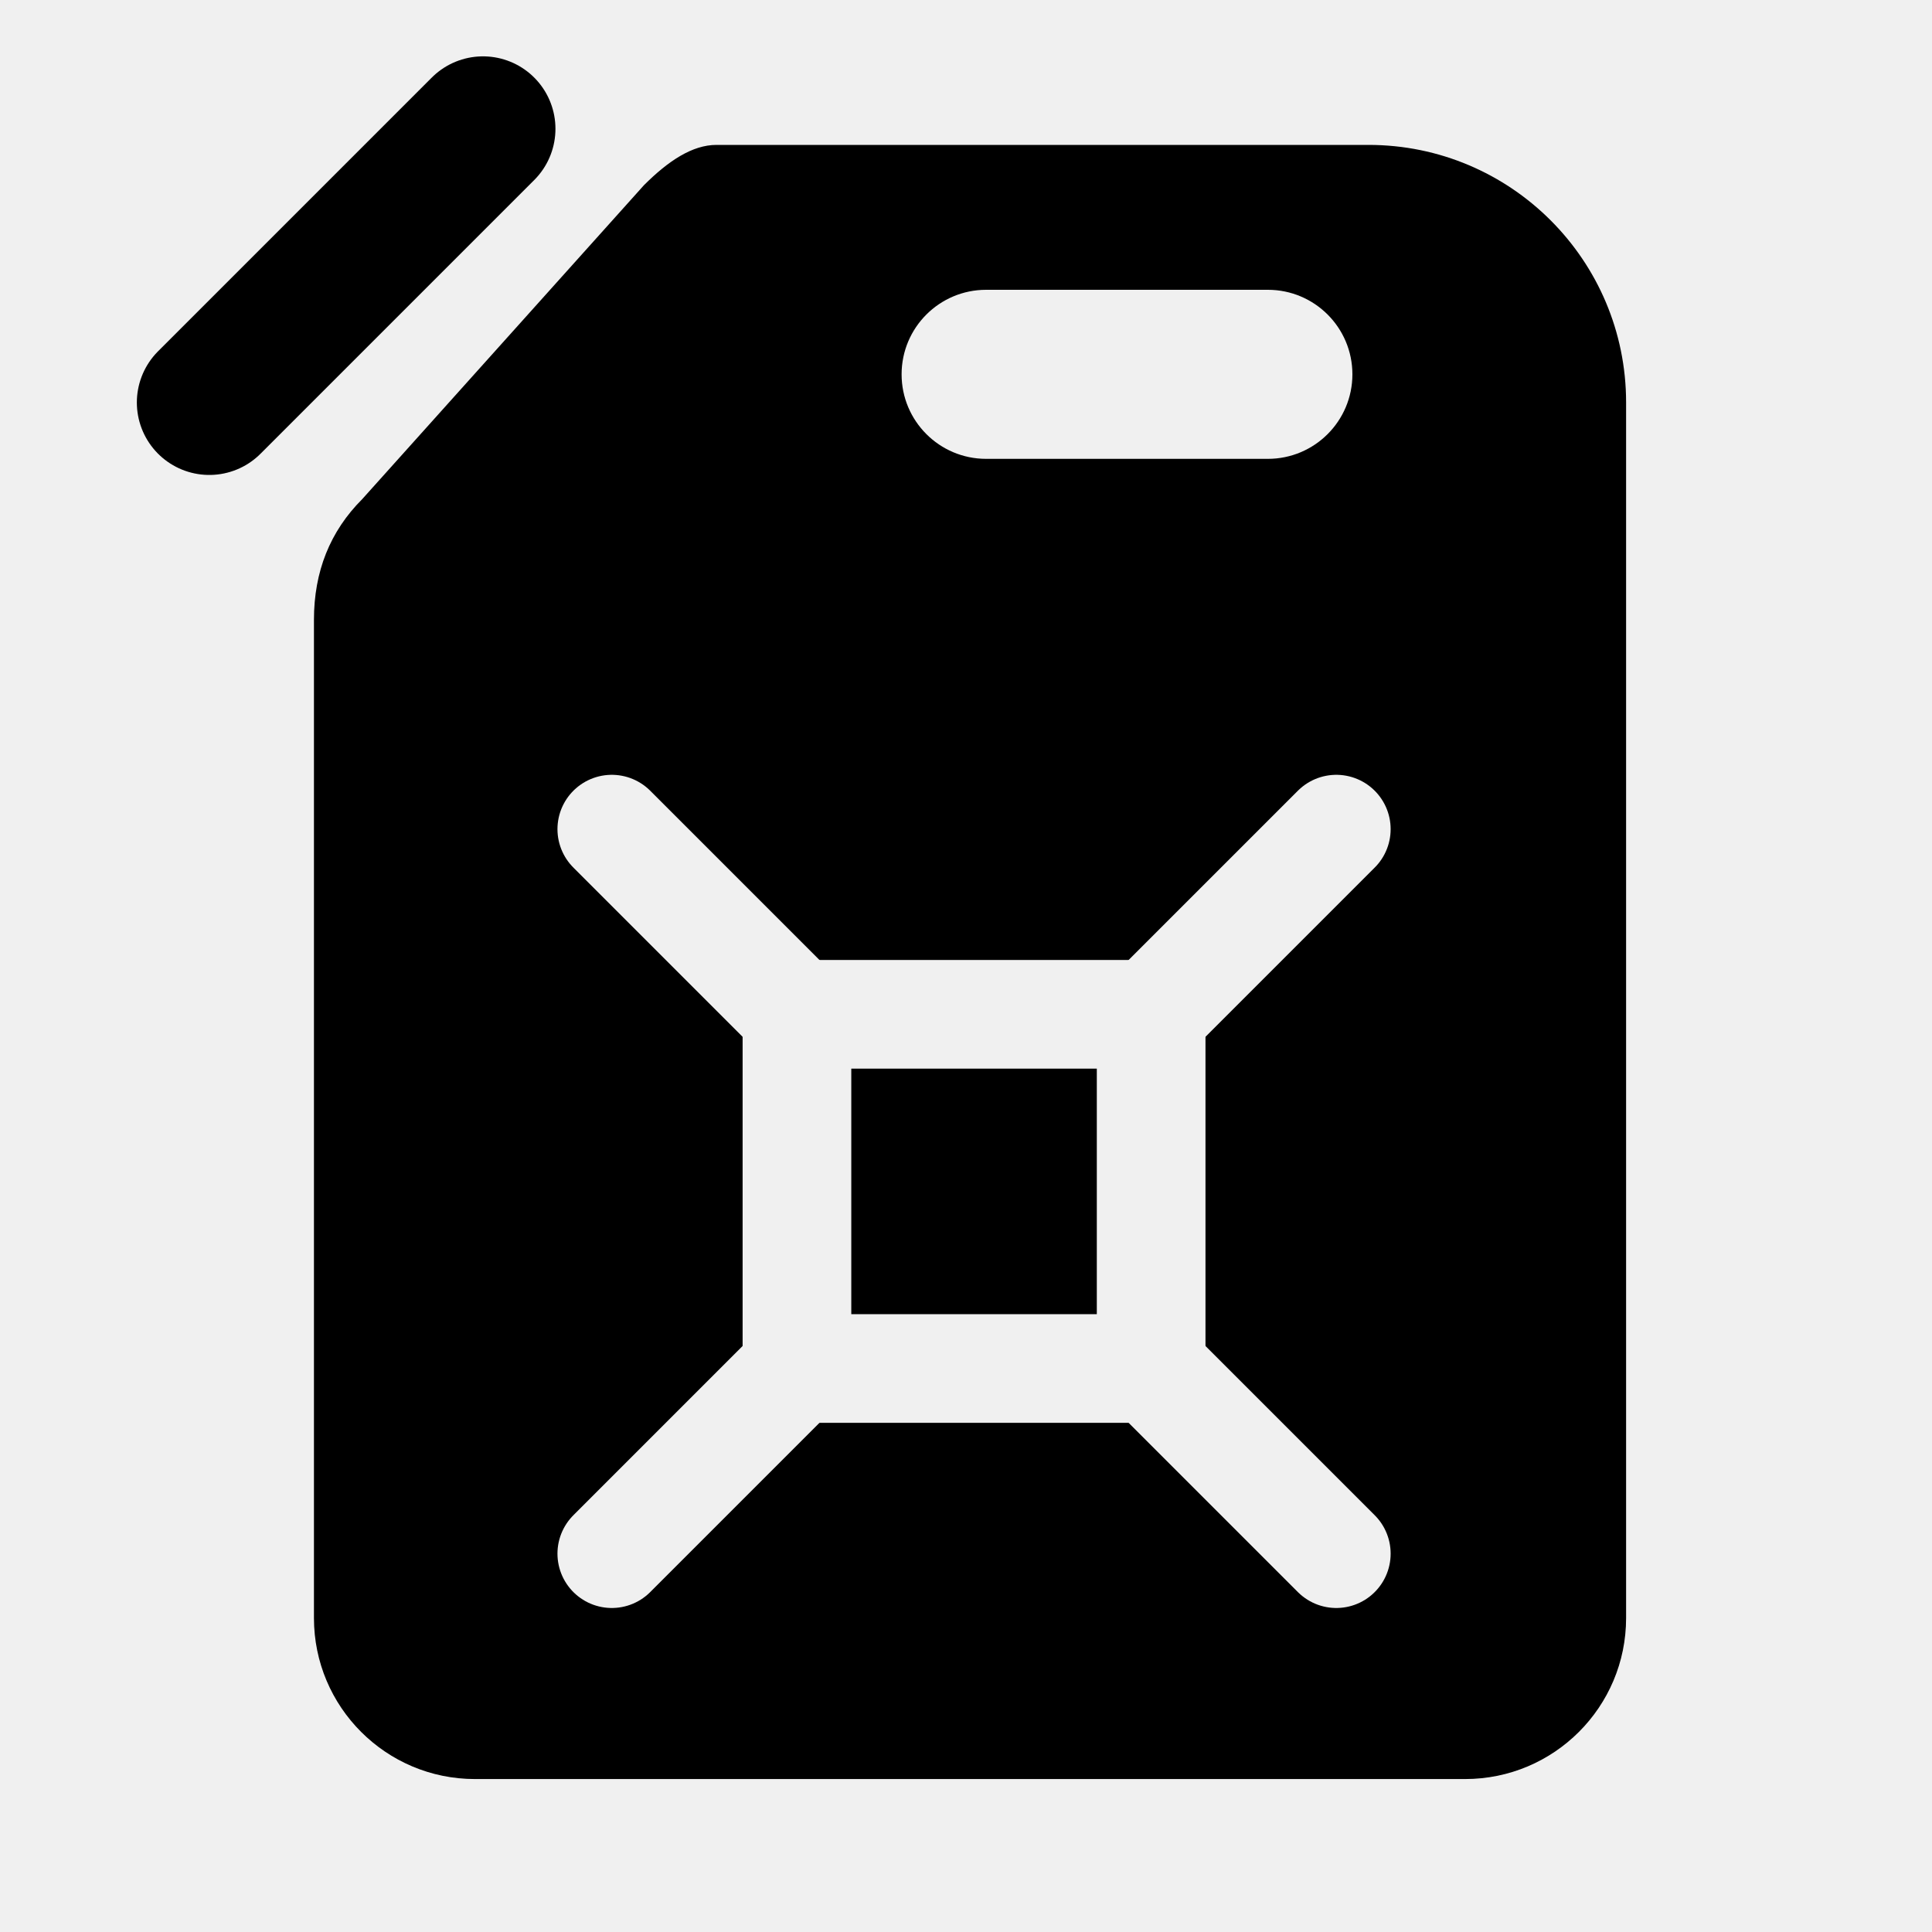
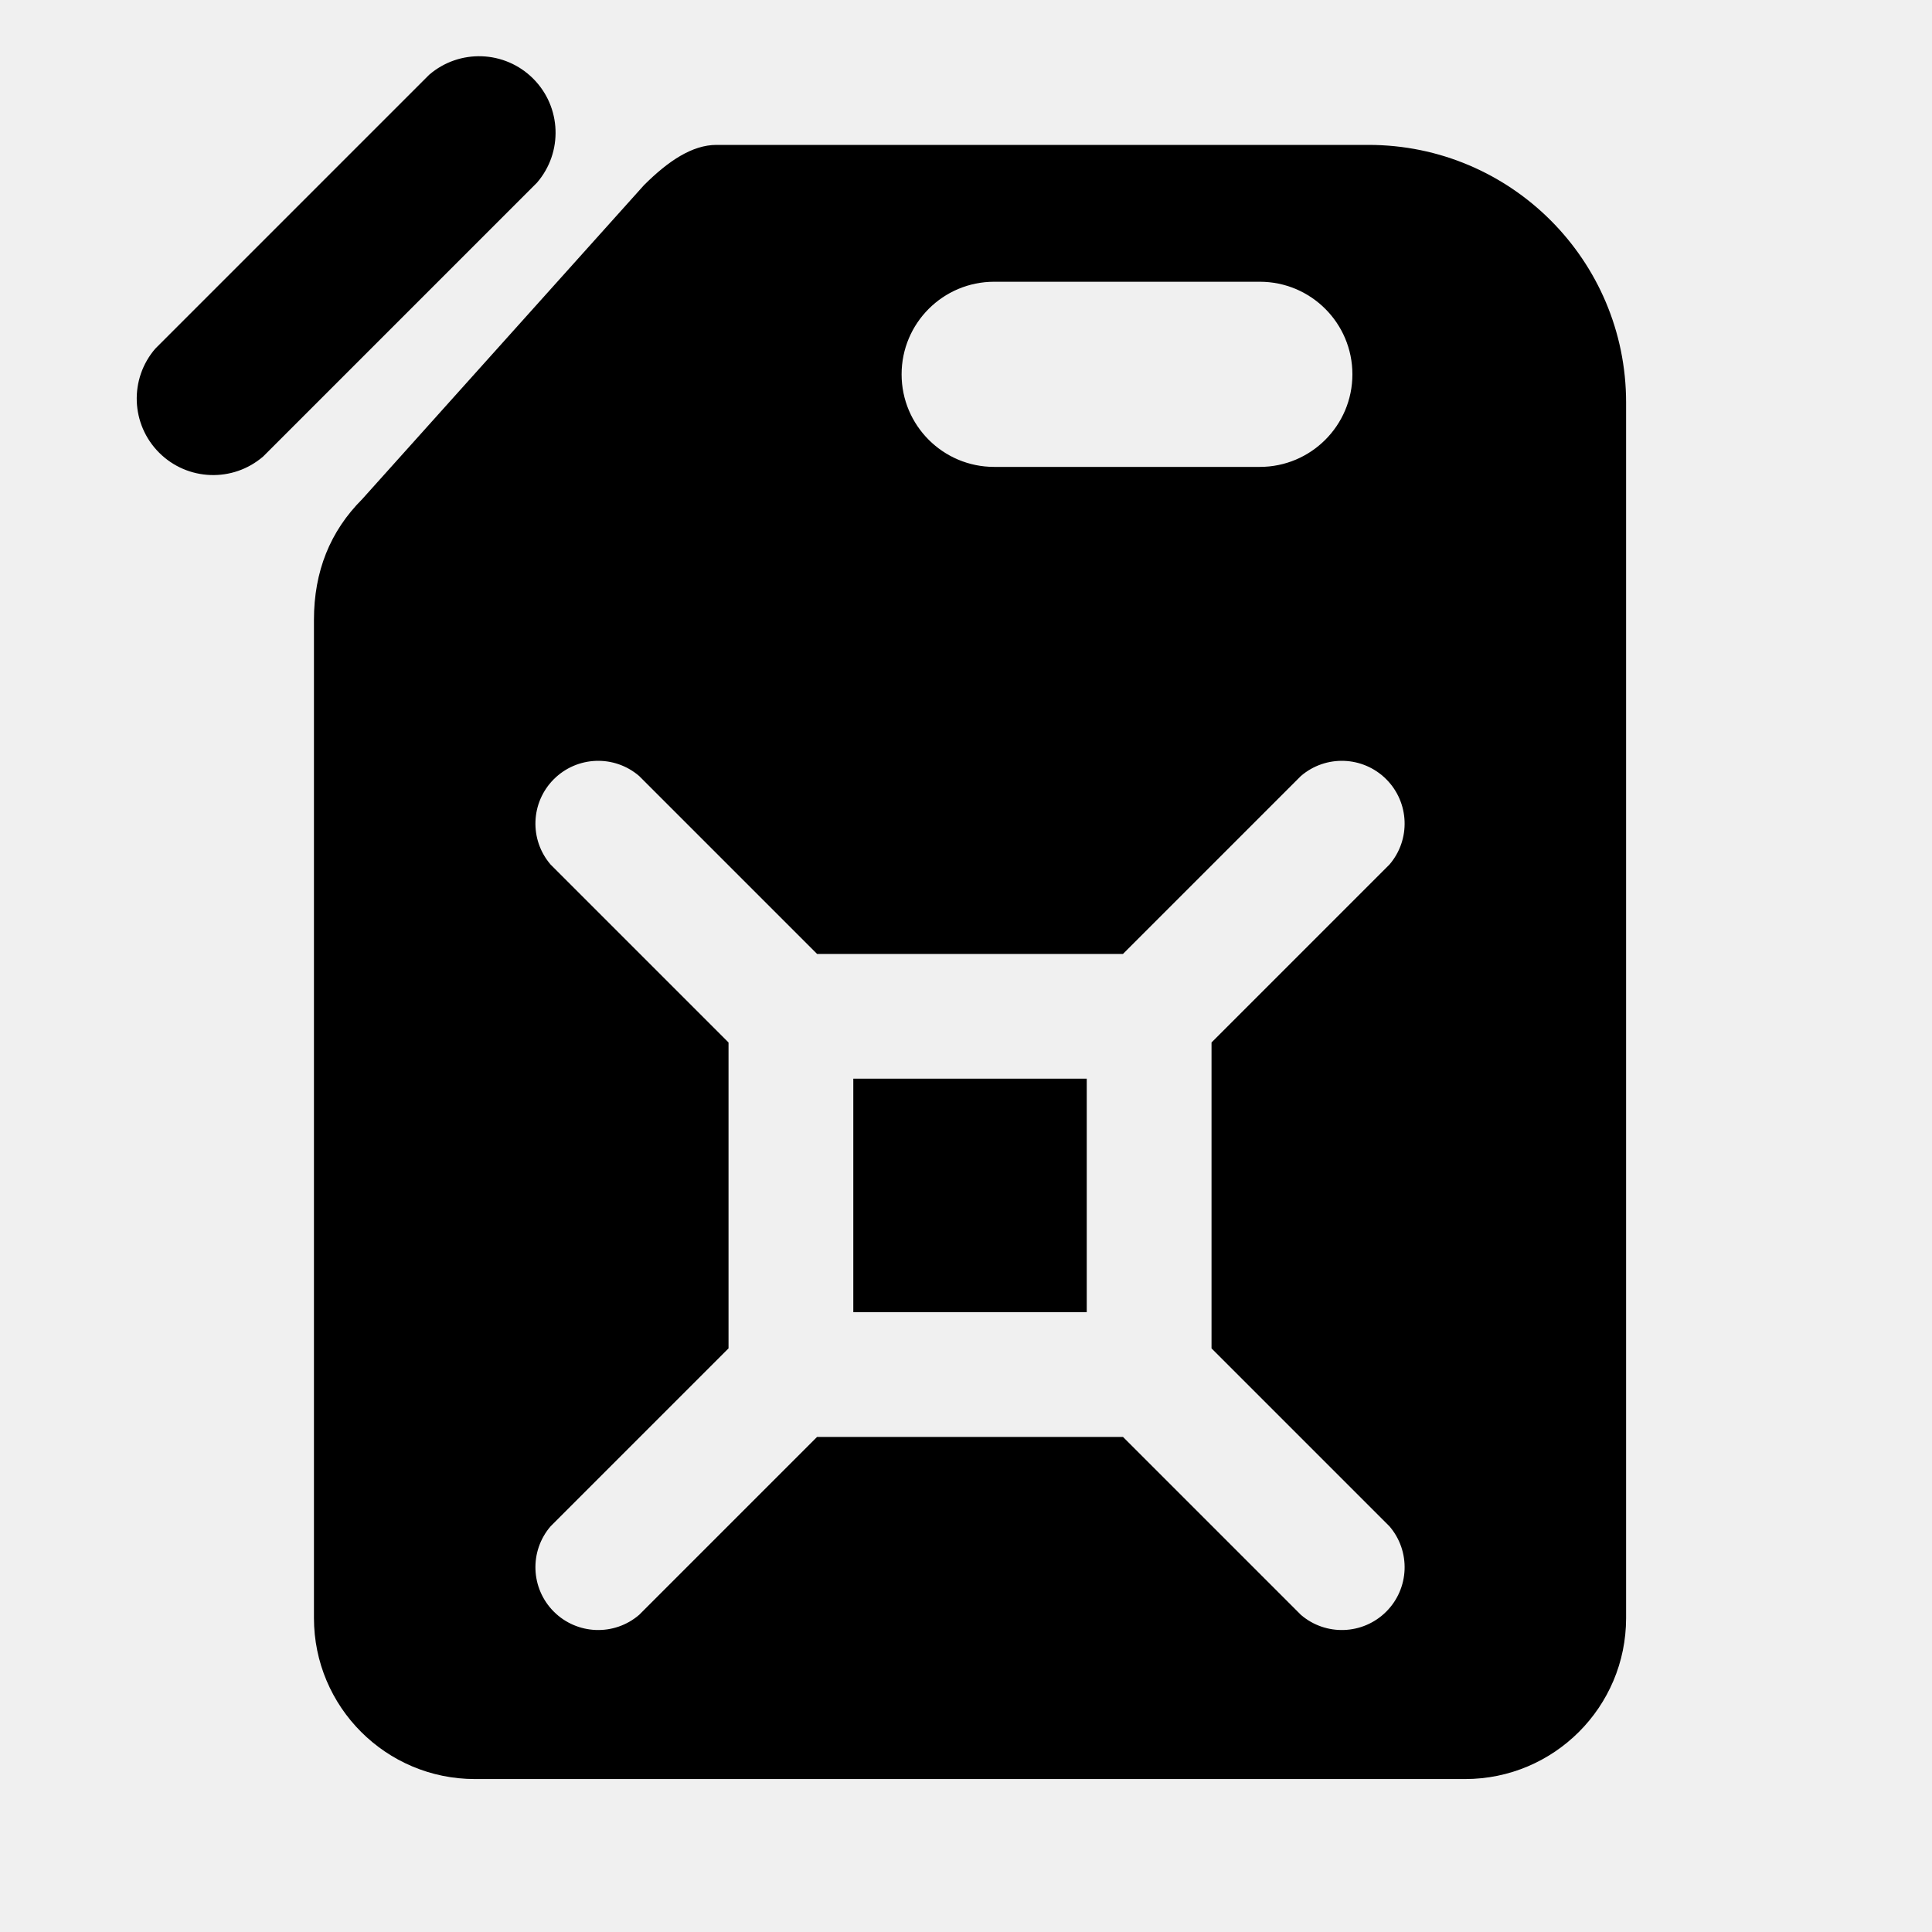
<svg xmlns="http://www.w3.org/2000/svg" viewBox="0 0 24 24">
-   <defs>
-     <mask id="cut">
-       <rect width="24" height="24" fill="#fff" />
-       <rect x="11.2" y="3.6" width="5.6" height="2.1" rx="1.05" fill="#000" />
-       <g fill="none" stroke="#000" stroke-width="1.35" stroke-linecap="round" stroke-linejoin="round">
-         <rect x="9.9" y="12.6" width="4.4" height="4.4" />
-         <path d="M9.9 12.6 7.6 10.3M14.3 12.6l2.3-2.3M9.9 17 7.6 19.3M14.3 17l2.3 2.3" />
-       </g>
-     </mask>
-   </defs>
-   <path mask="url(#cut)" d="M8.9 1.8H17a3.2 3.2 0 0 1 3.2 3.2v15.1a2 2 0 0 1-2 2H5.9a2 2 0 0 1-2-2V7.7c0-.6.2-1.1.6-1.5L8 2.3c.3-.3.6-.5.9-.5Z" />
-   <path d="M2.6 5 6 1.6" fill="none" stroke="#000" stroke-width="1.8" stroke-linecap="round" />
+   <path fill-rule="evenodd" d="M8.9 1.8H17a3.2 3.2 0 0 1 3.2 3.2v15.1a2 2 0 0 1-2 2H5.9a2 2 0 0 1-2-2V7.7c0-.6.2-1.1.6-1.5L8 2.3c.3-.3.6-.5.9-.5ZM12.35 3.5H15.65A1.15 1.15 0 0 1 15.65 5.8H12.35A1.15 1.15 0 0 1 12.35 3.5ZM9.05 12.95L6.84 10.74A0.78 0.78 0 0 1 7.94 9.64L10.15 11.85L13.95 11.85L16.16 9.64A0.78 0.78 0 0 1 17.26 10.74L15.05 12.95L15.05 16.75L17.26 18.96A0.78 0.78 0 0 1 16.16 20.06L13.95 17.85L10.15 17.85L7.94 20.06A0.78 0.78 0 0 1 6.84 18.96L9.05 16.75ZM10.6 13.4H13.5V16.3H10.6ZM3.27 5.67L6.67 2.27A0.95 0.95 0 0 0 5.33 0.93L1.93 4.33A0.95 0.95 0 0 0 3.27 5.67Z" />
</svg>
